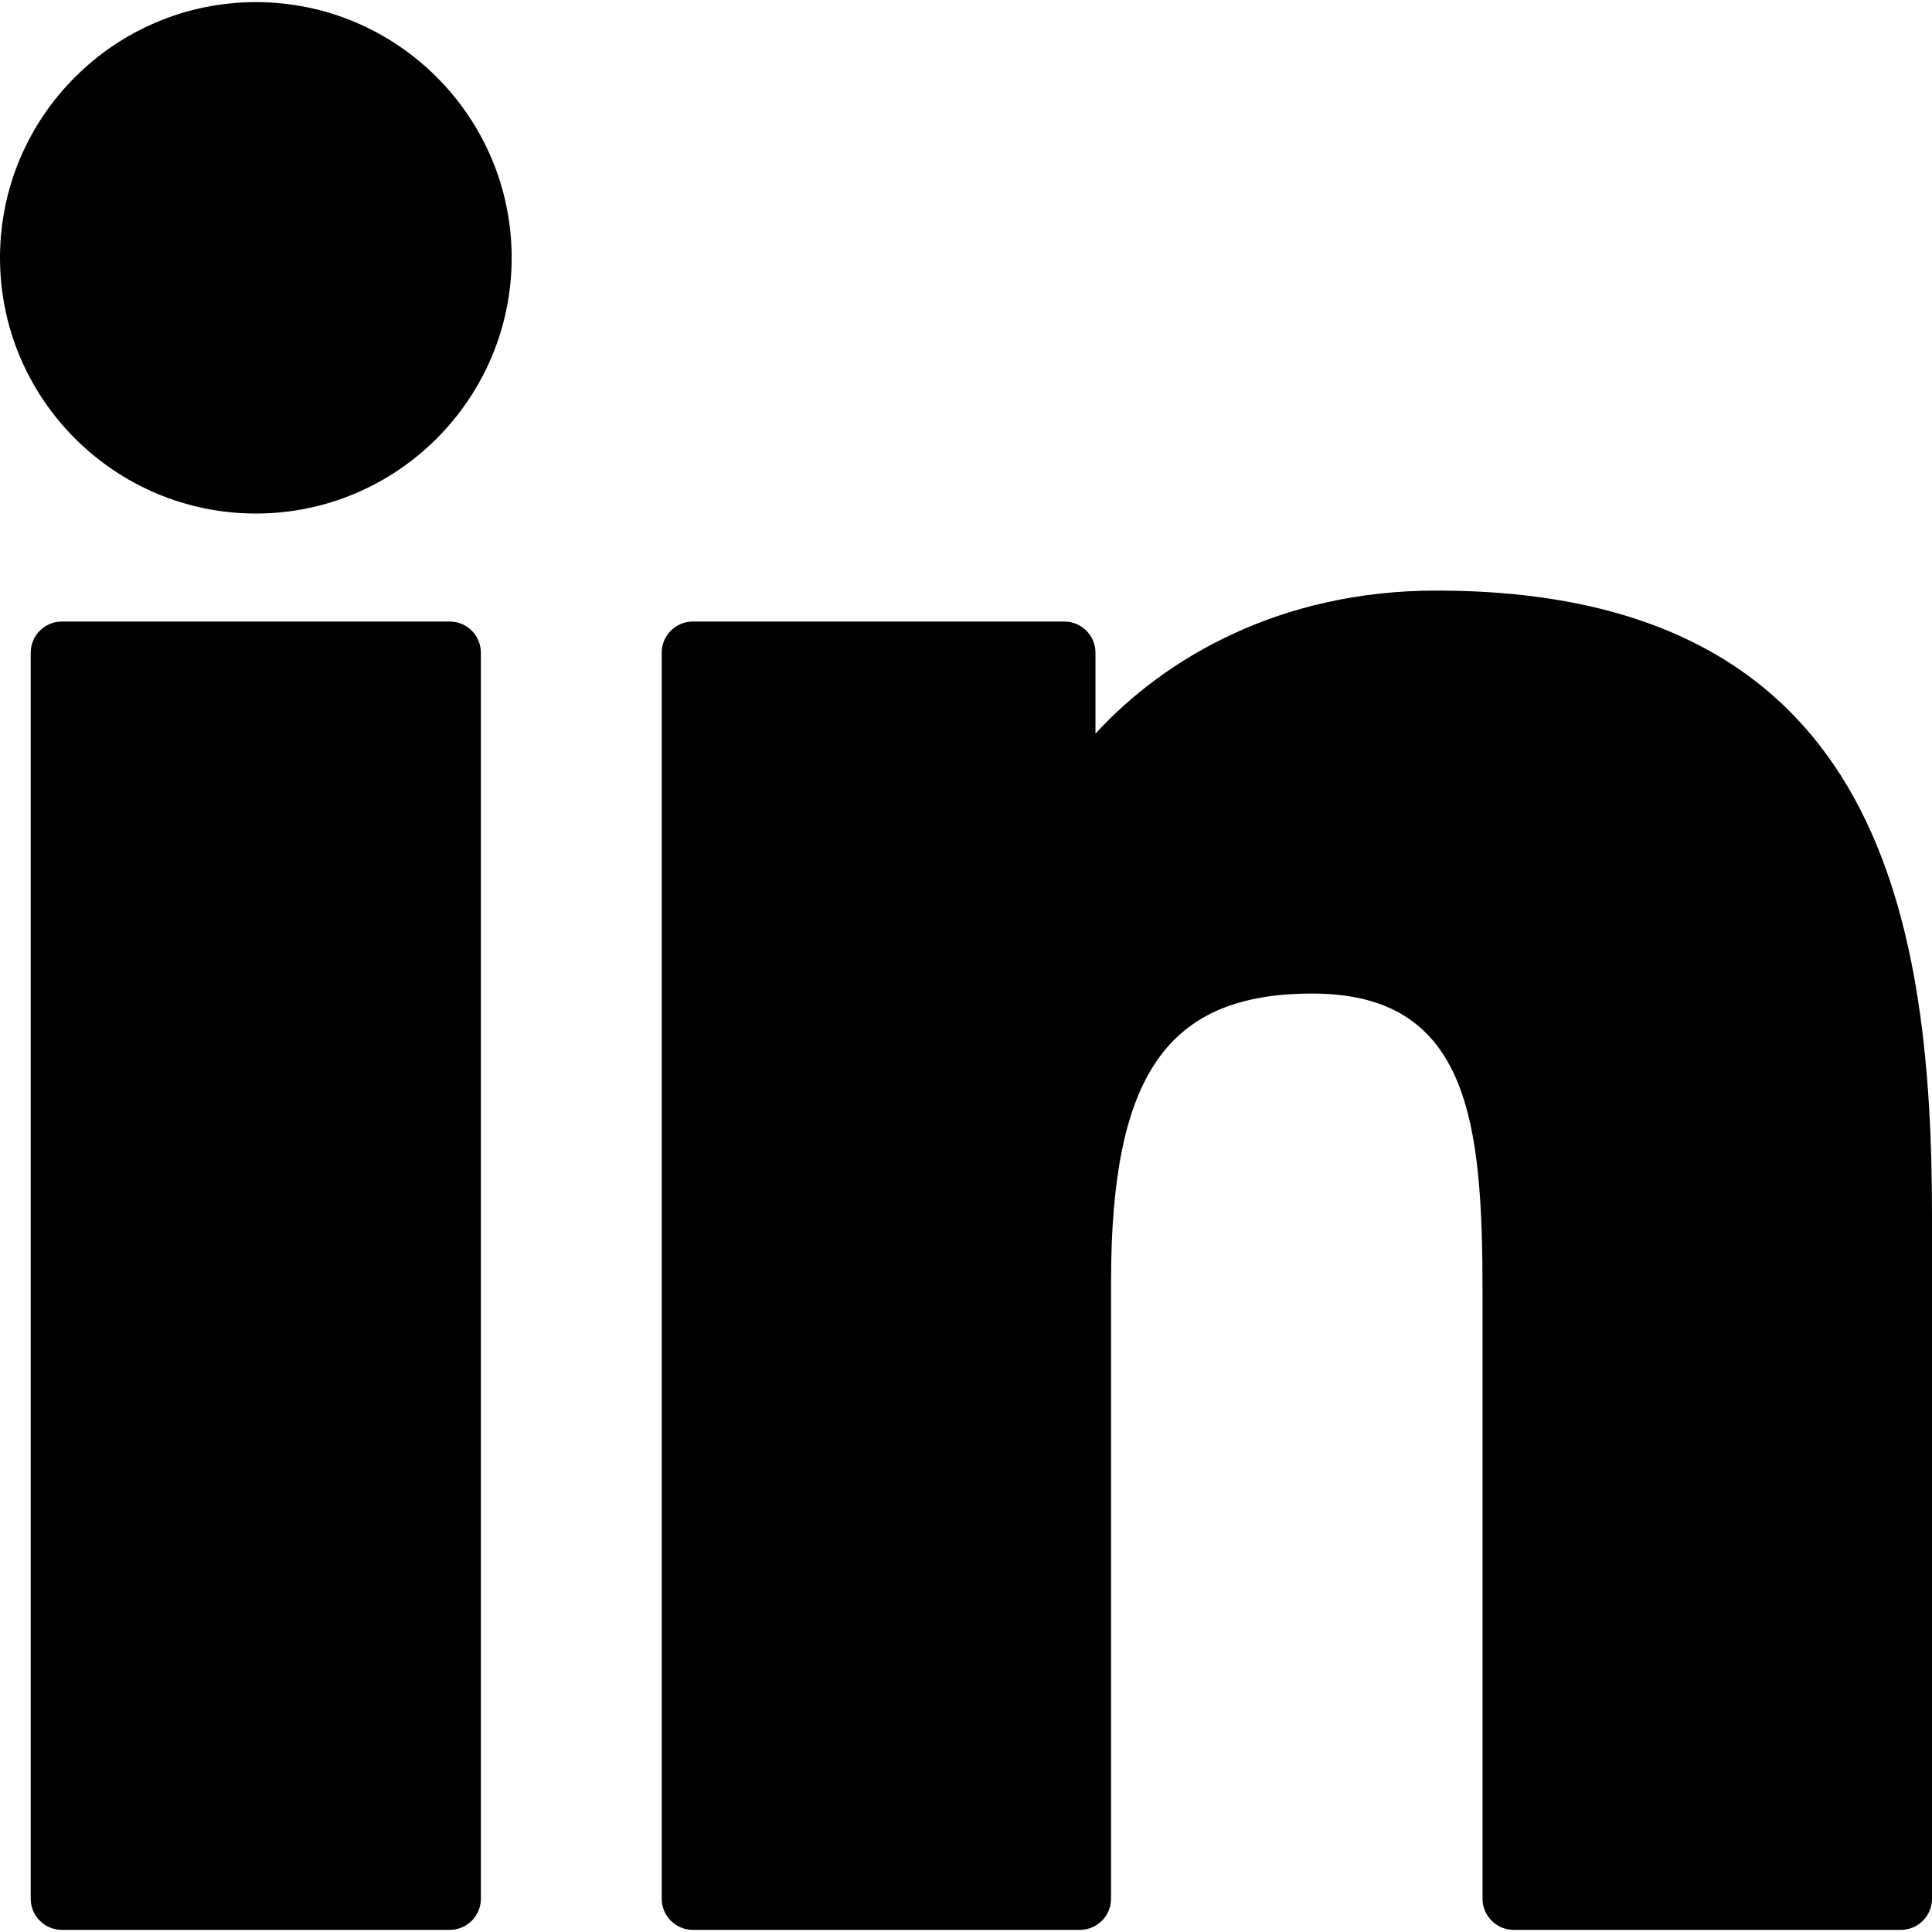
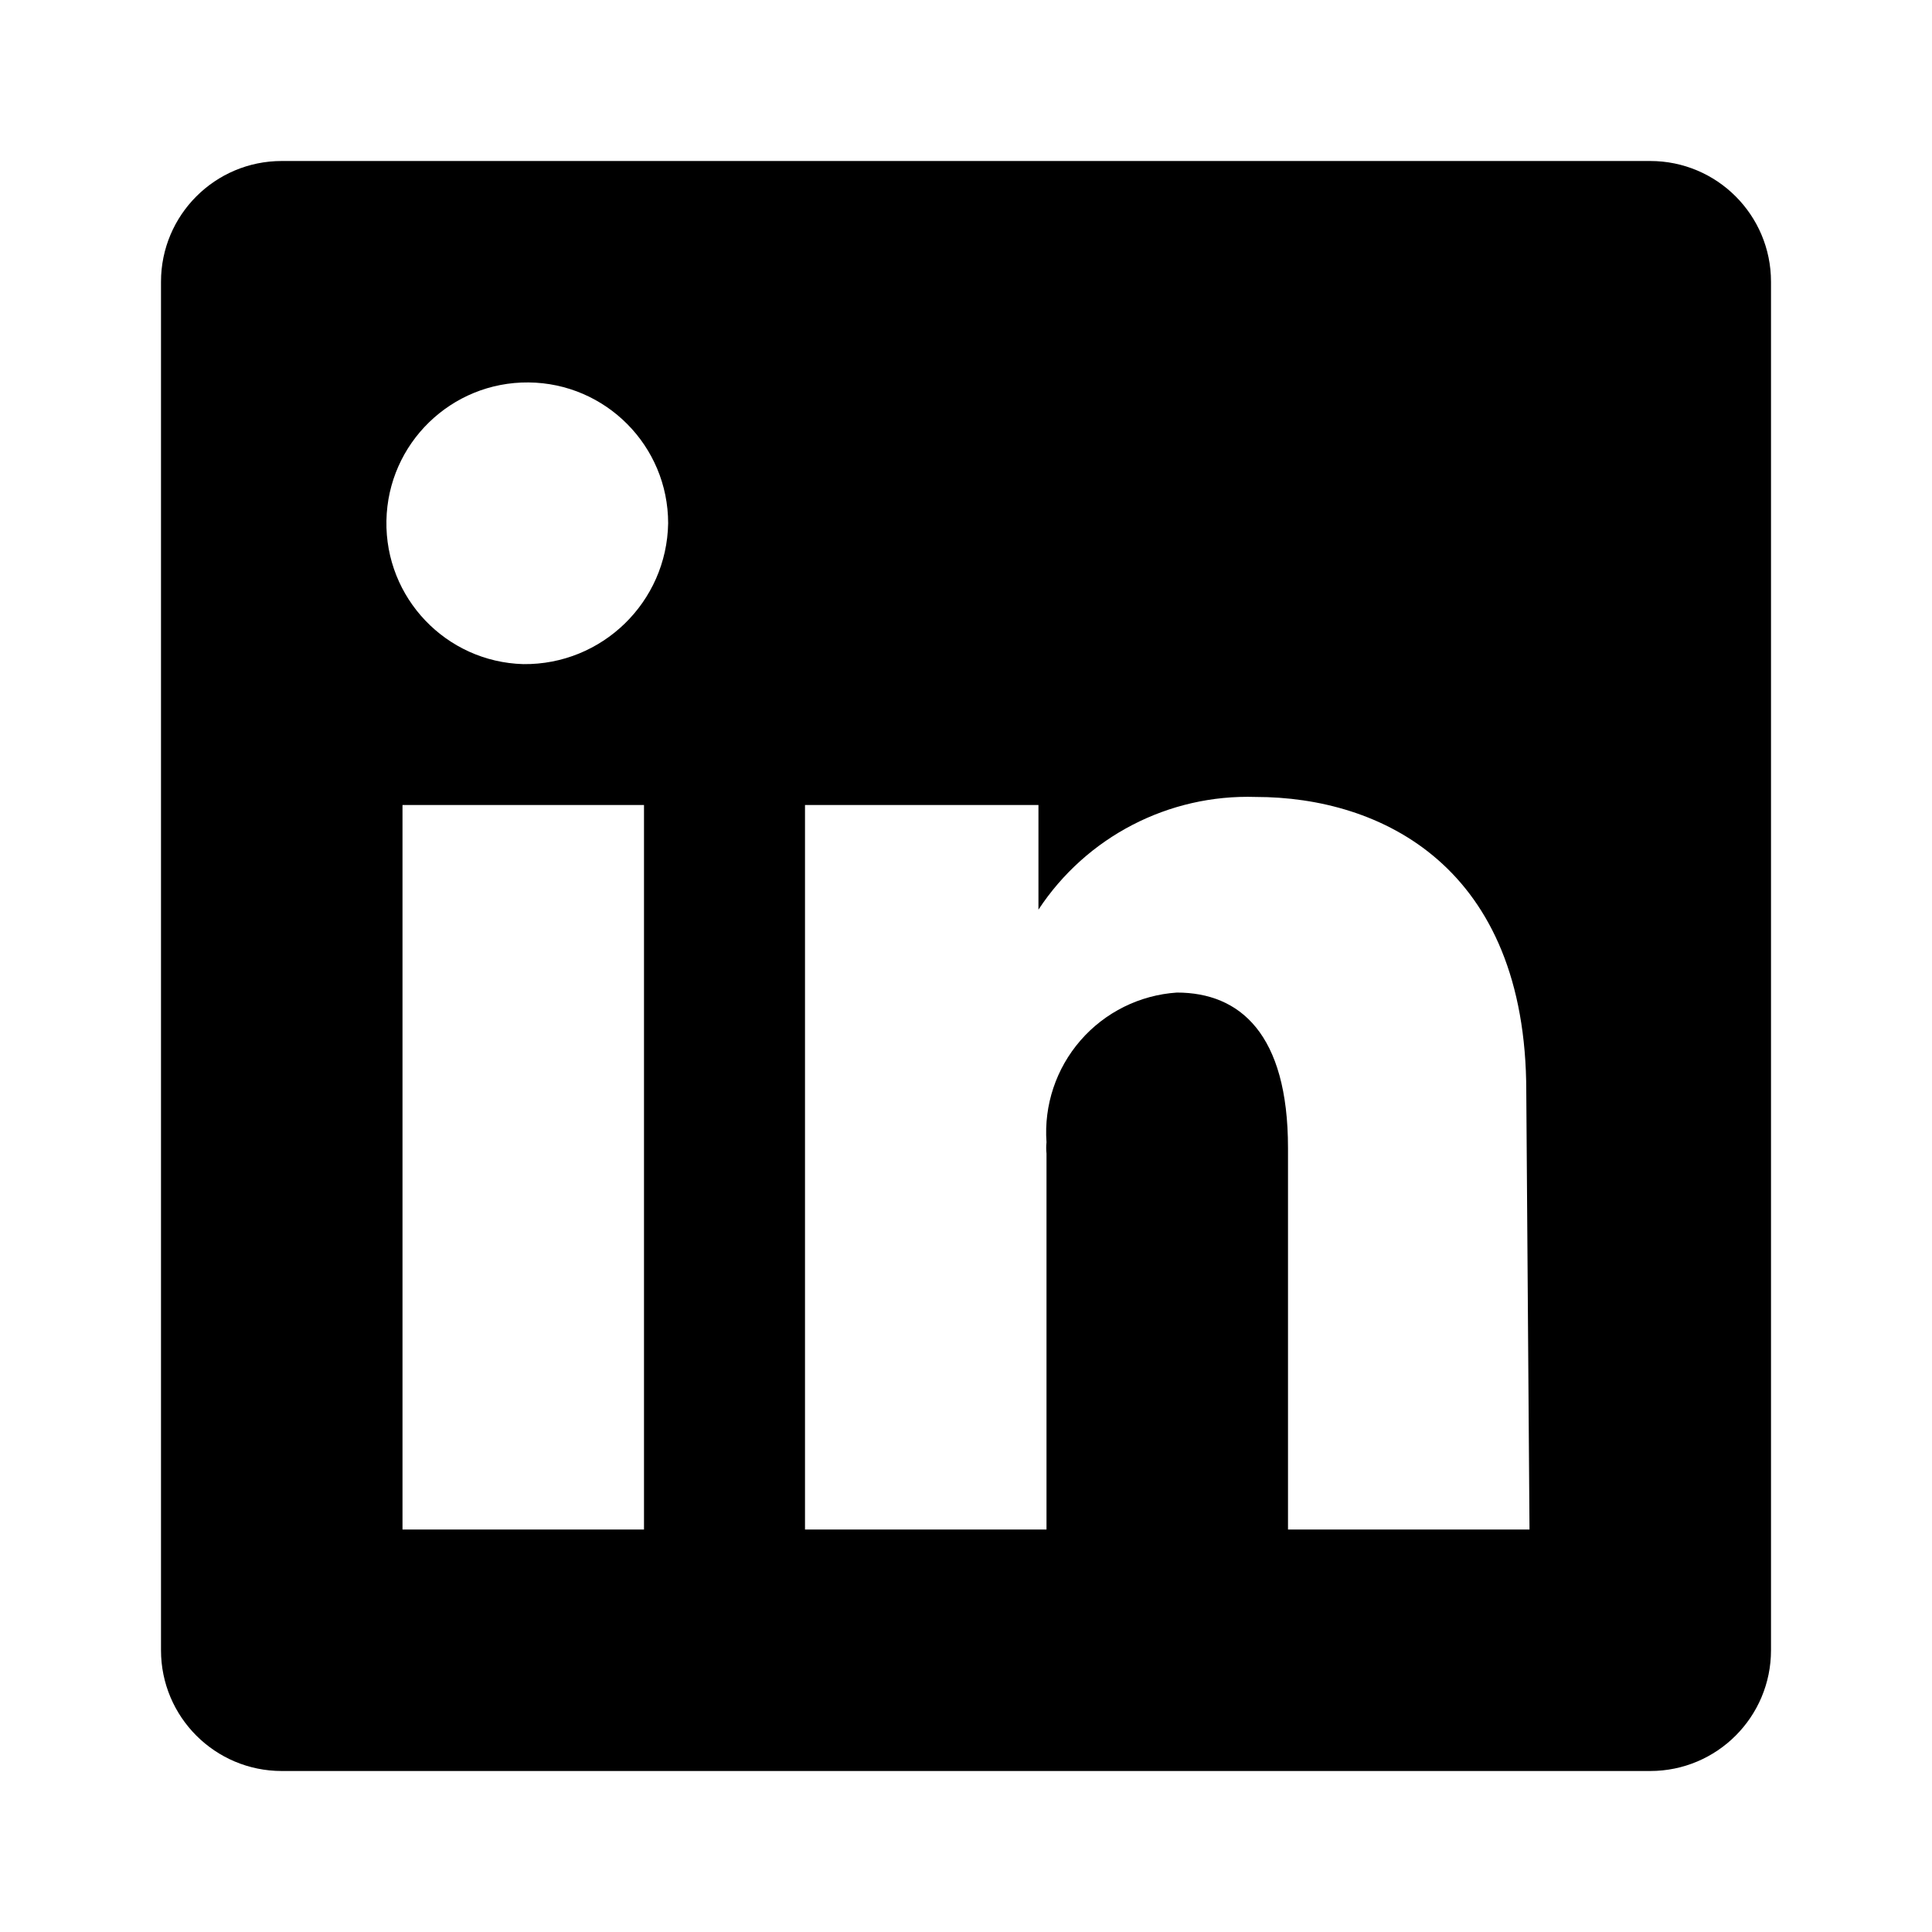
- <svg xmlns="http://www.w3.org/2000/svg" fill="#000000" height="800px" width="800px" version="1.1" id="Layer_1" viewBox="0 0 310 310" xml:space="preserve">
-   <g id="XMLID_801_">
-     <path id="XMLID_802_" d="M72.16,99.73H9.927c-2.762,0-5,2.239-5,5v199.928c0,2.762,2.238,5,5,5H72.16c2.762,0,5-2.238,5-5V104.73   C77.16,101.969,74.922,99.73,72.16,99.73z" />
-     <path id="XMLID_803_" d="M41.066,0.341C18.422,0.341,0,18.743,0,41.362C0,63.991,18.422,82.4,41.066,82.4   c22.626,0,41.033-18.41,41.033-41.038C82.1,18.743,63.692,0.341,41.066,0.341z" />
-     <path id="XMLID_804_" d="M230.454,94.761c-24.995,0-43.472,10.745-54.679,22.954V104.73c0-2.761-2.238-5-5-5h-59.599   c-2.762,0-5,2.239-5,5v199.928c0,2.762,2.238,5,5,5h62.097c2.762,0,5-2.238,5-5v-98.918c0-33.333,9.054-46.319,32.29-46.319   c25.306,0,27.317,20.818,27.317,48.034v97.204c0,2.762,2.238,5,5,5H305c2.762,0,5-2.238,5-5V194.995   C310,145.43,300.549,94.761,230.454,94.761z" />
-   </g>
+ <svg xmlns="http://www.w3.org/2000/svg" viewBox="0 0 24 24" data-supported-dps="24x24" fill="currentColor" class="mercado-match" width="24" height="24" focusable="false">
+   <path d="M20.5 2h-17A1.5 1.5 0 002 3.5v17A1.5 1.5 0 003.5 22h17a1.5 1.5 0 001.5-1.5v-17A1.5 1.5 0 0020.5 2zM8 19H5v-9h3zM6.5 8.25A1.75 1.75 0 118.3 6.5a1.78 1.78 0 01-1.8 1.75zM19 19h-3v-4.74c0-1.42-.6-1.93-1.38-1.93A1.74 1.74 0 0013 14.19a.66.66 0 000 .14V19h-3v-9h2.9v1.3a3.11 3.11 0 012.7-1.4c1.55 0 3.36.86 3.36 3.66z" />
</svg>
